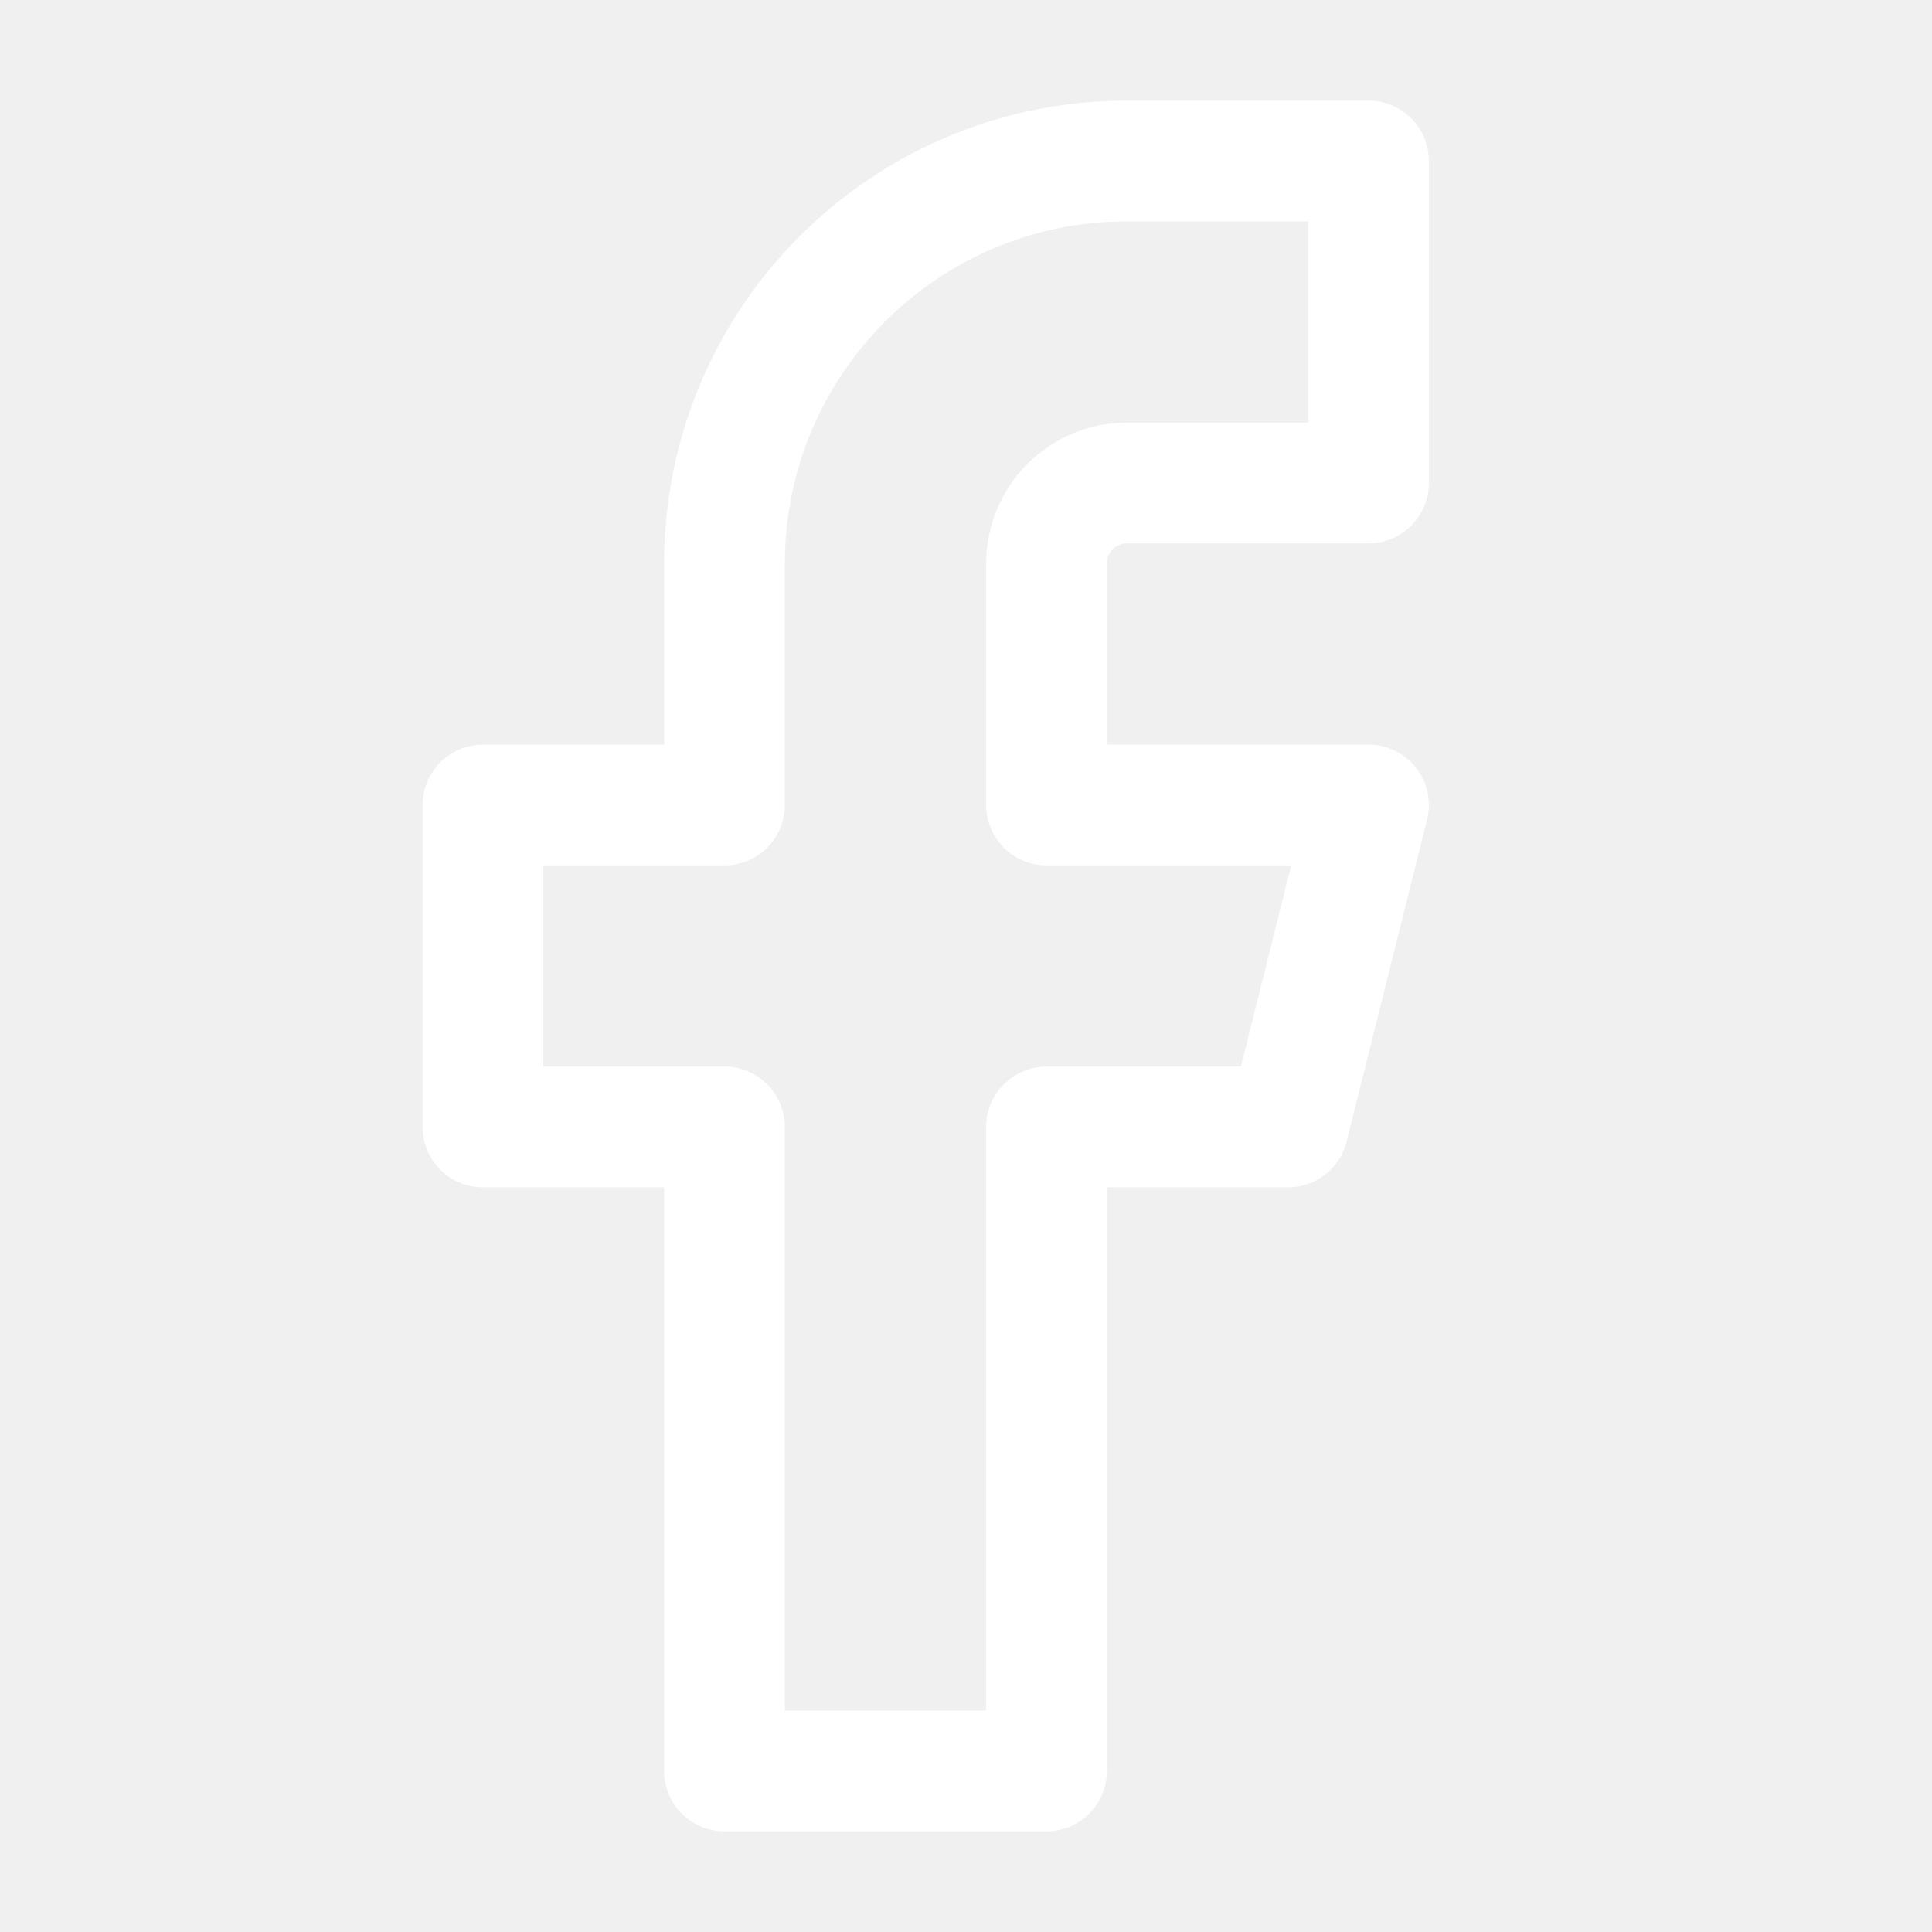
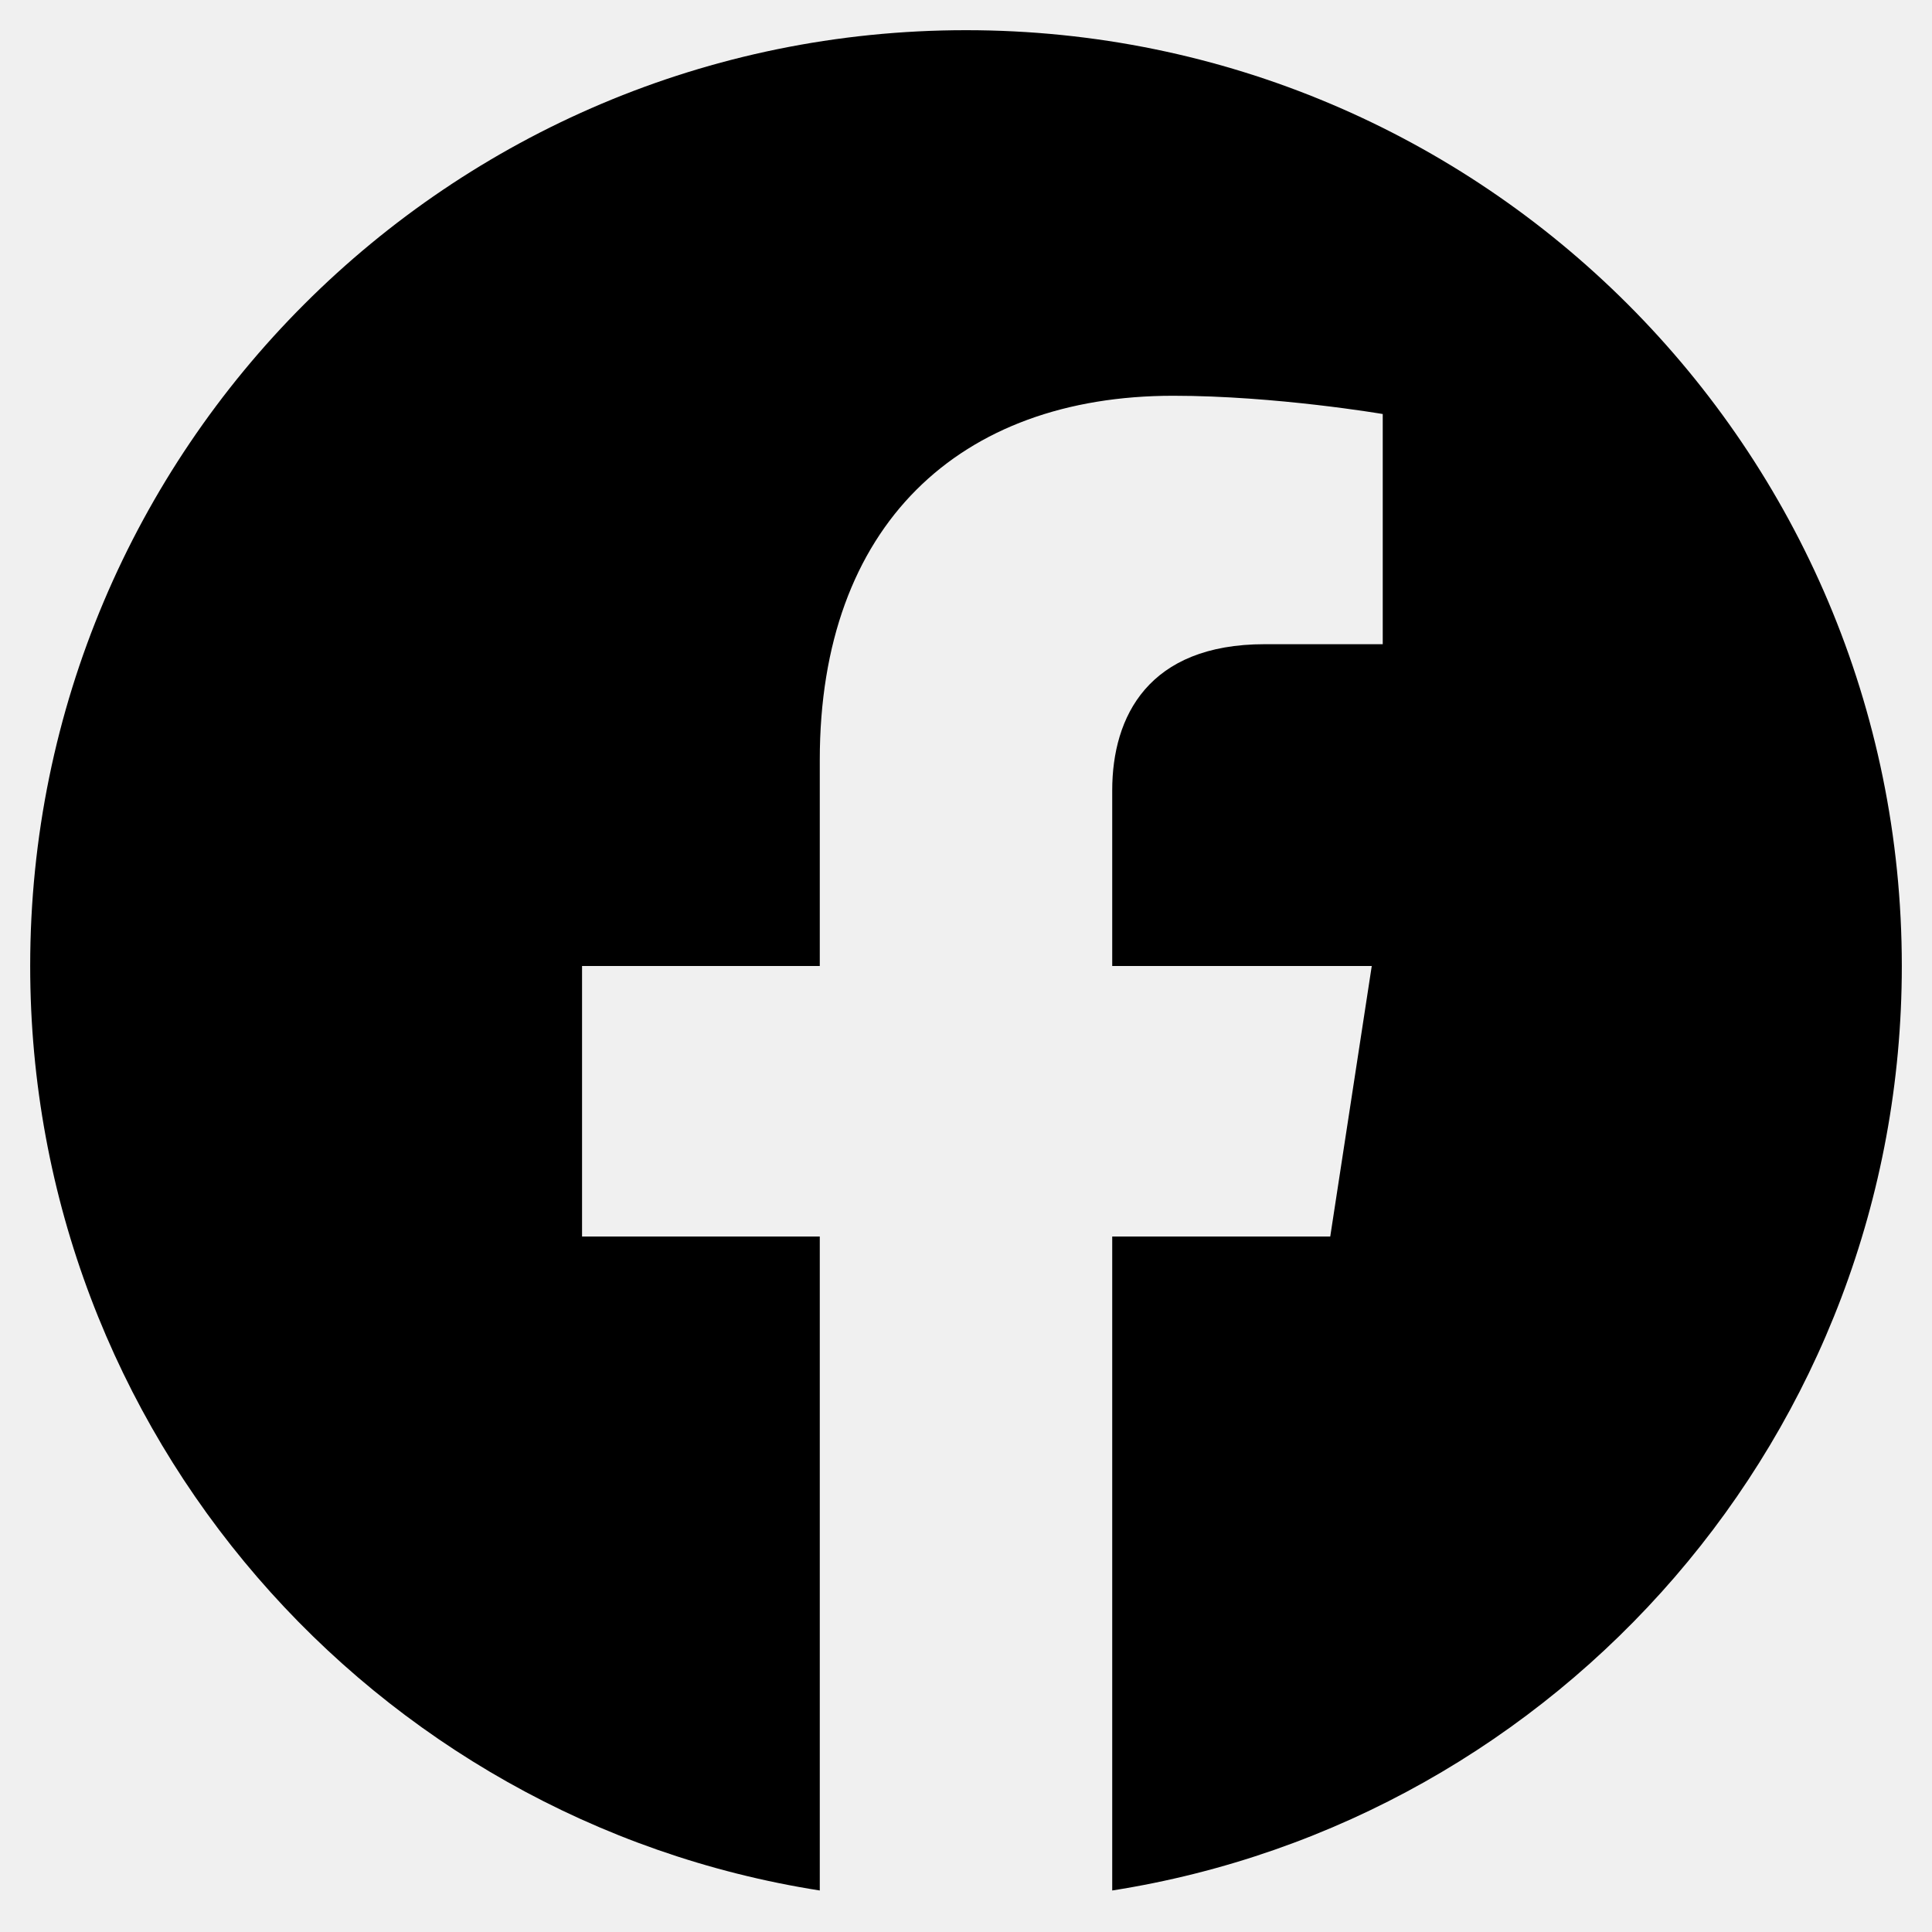
- <svg xmlns="http://www.w3.org/2000/svg" width="24" height="24" viewBox="0 0 24 24">
-   <path fill="none" stroke="white" stroke-linecap="round" stroke-linejoin="round" stroke-width="1.5" d="M17 2h-3a5 5 0 0 0-5 5v3H6v4h3v8h4v-8h3l1-4h-4V7a1 1 0 0 1 1-1h3z" />
+ <svg xmlns="http://www.w3.org/2000/svg" stroke="currentColor" fill="currentColor" stroke-width="0" viewBox="0 0 512 512" height="200px" width="200px">
+   <path d="M504 256C504 119 393 8 256 8S8 119 8 256c0 123.78 90.69 226.38 209.25 245V327.69h-63V256h63v-54.64c0-62.15 37-96.48 93.67-96.48 27.14 0 55.52 4.84 55.52 4.84v61h-31.28c-30.8 0-40.41 19.12-40.41 38.73V256h68.78l-11 71.69h-57.78V501C413.31 482.38 504 379.78 504 256z" />
</svg>
